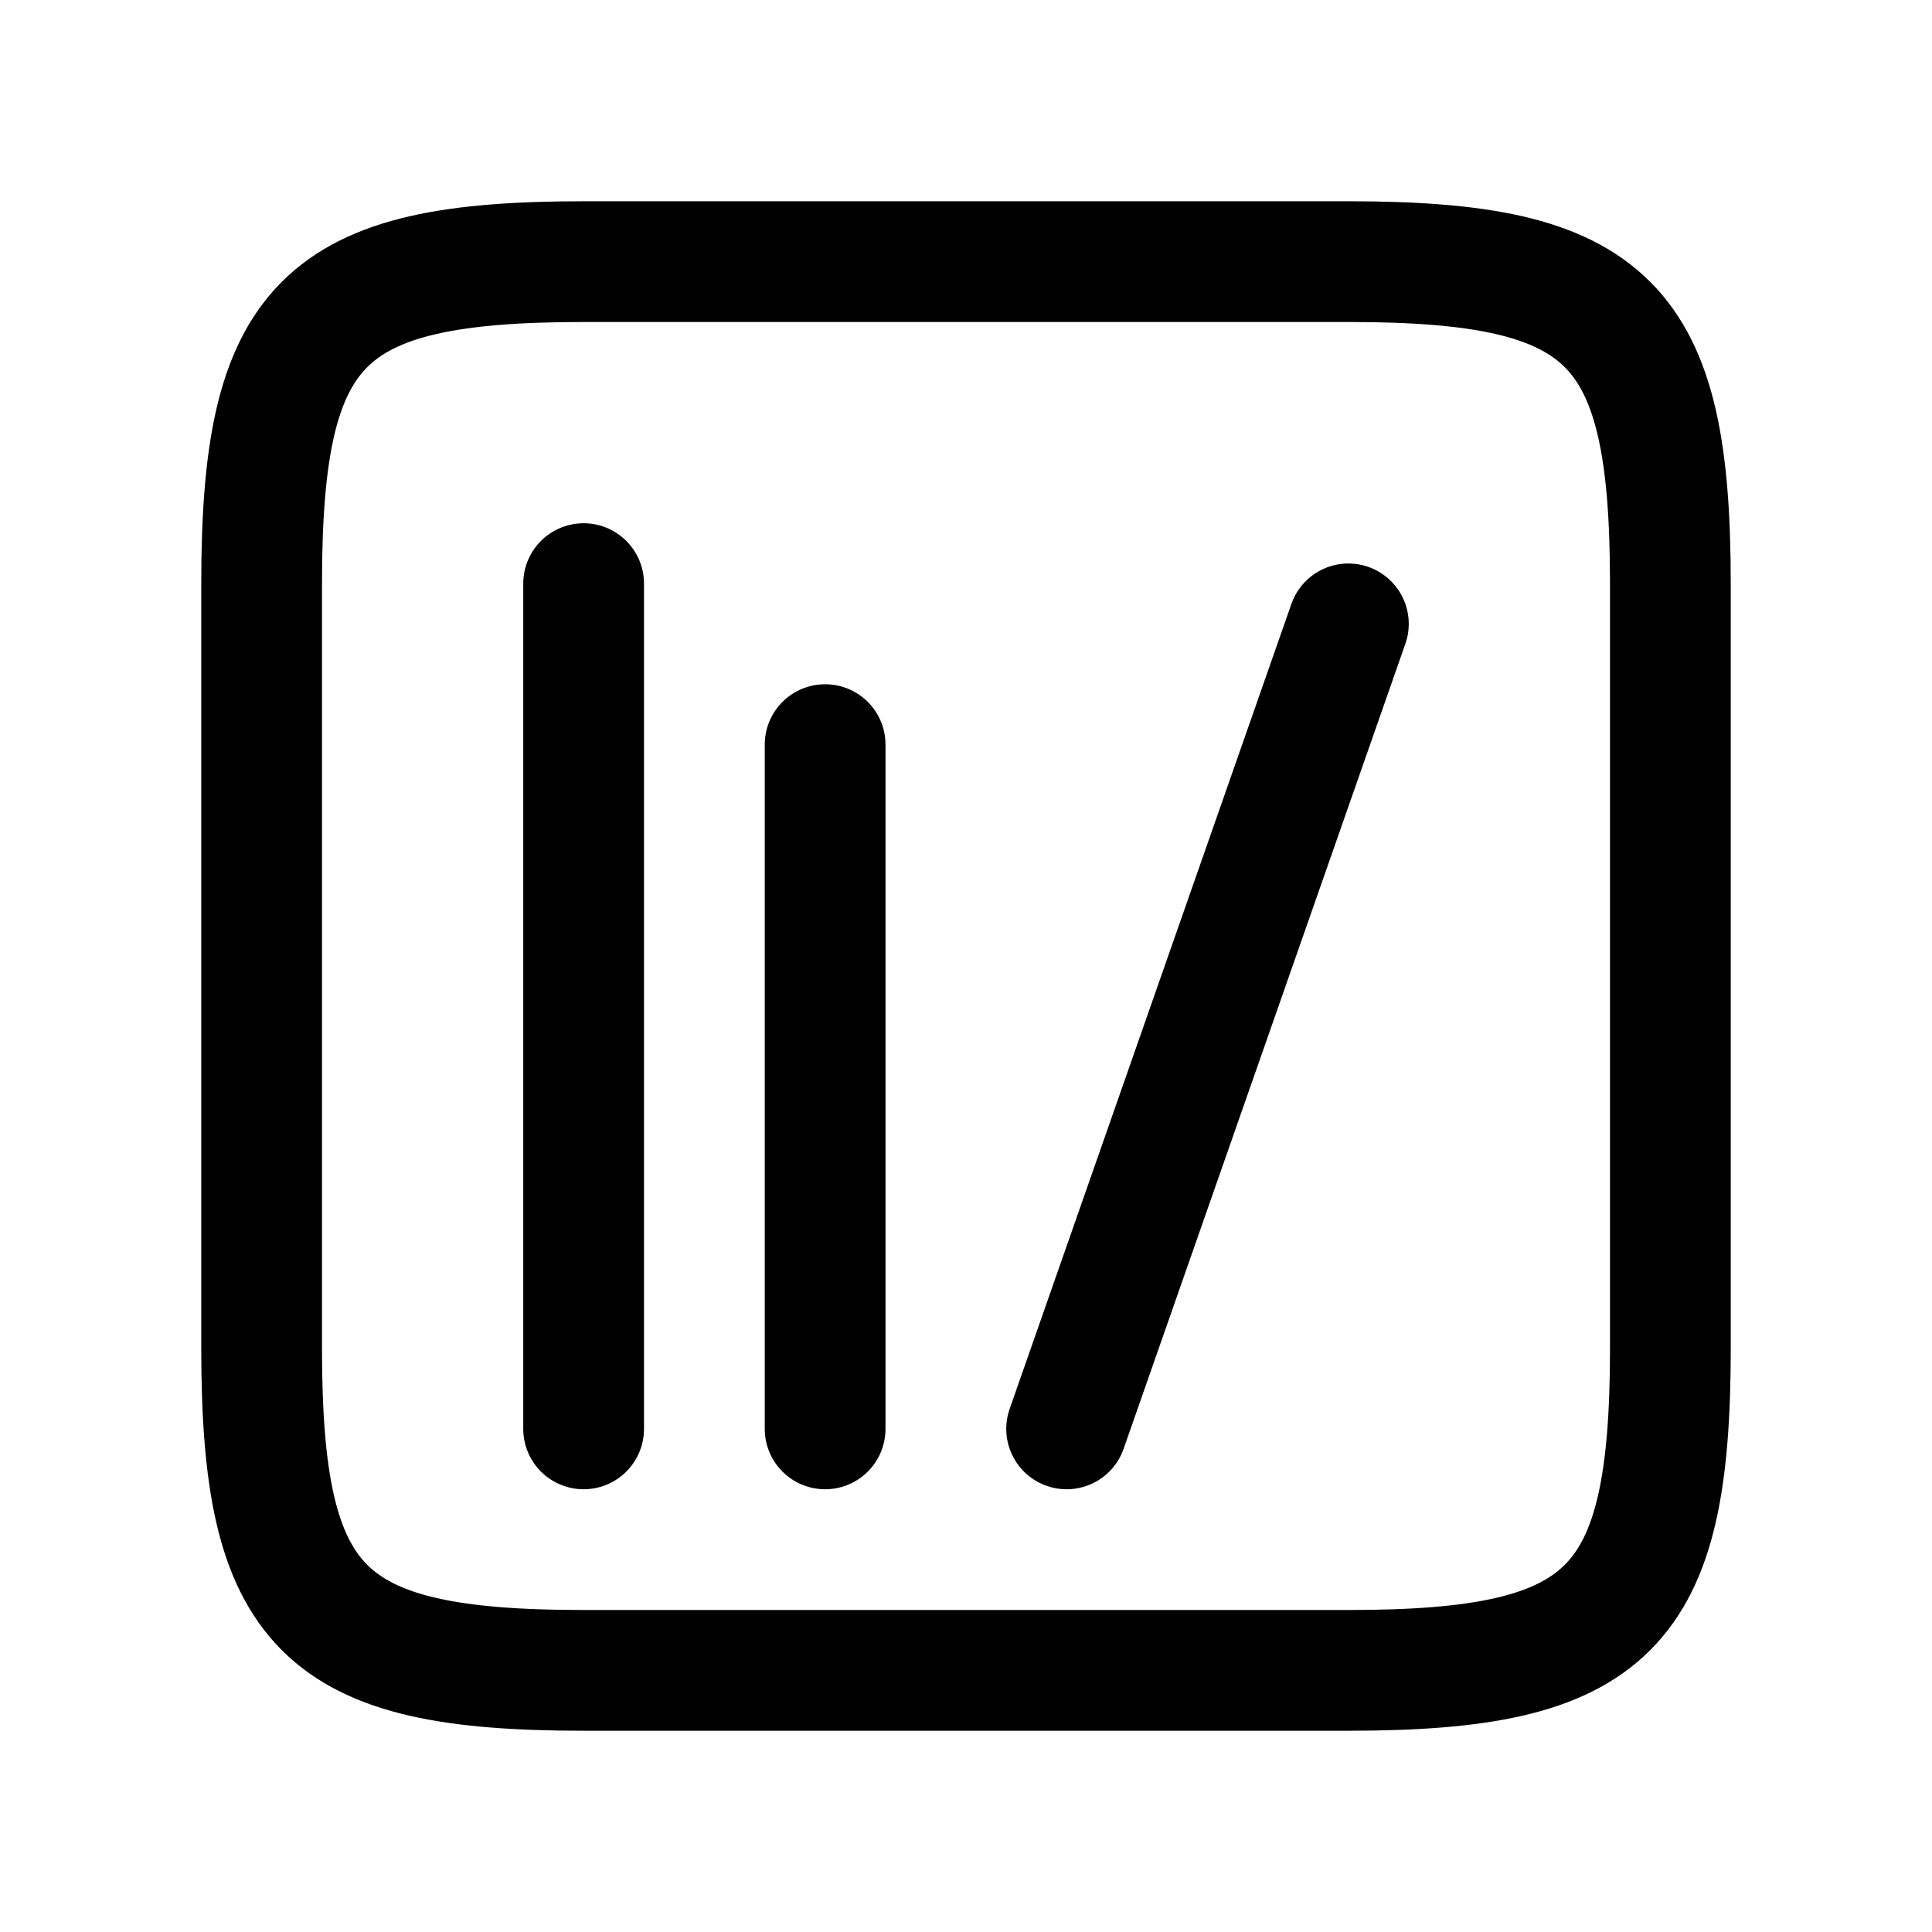
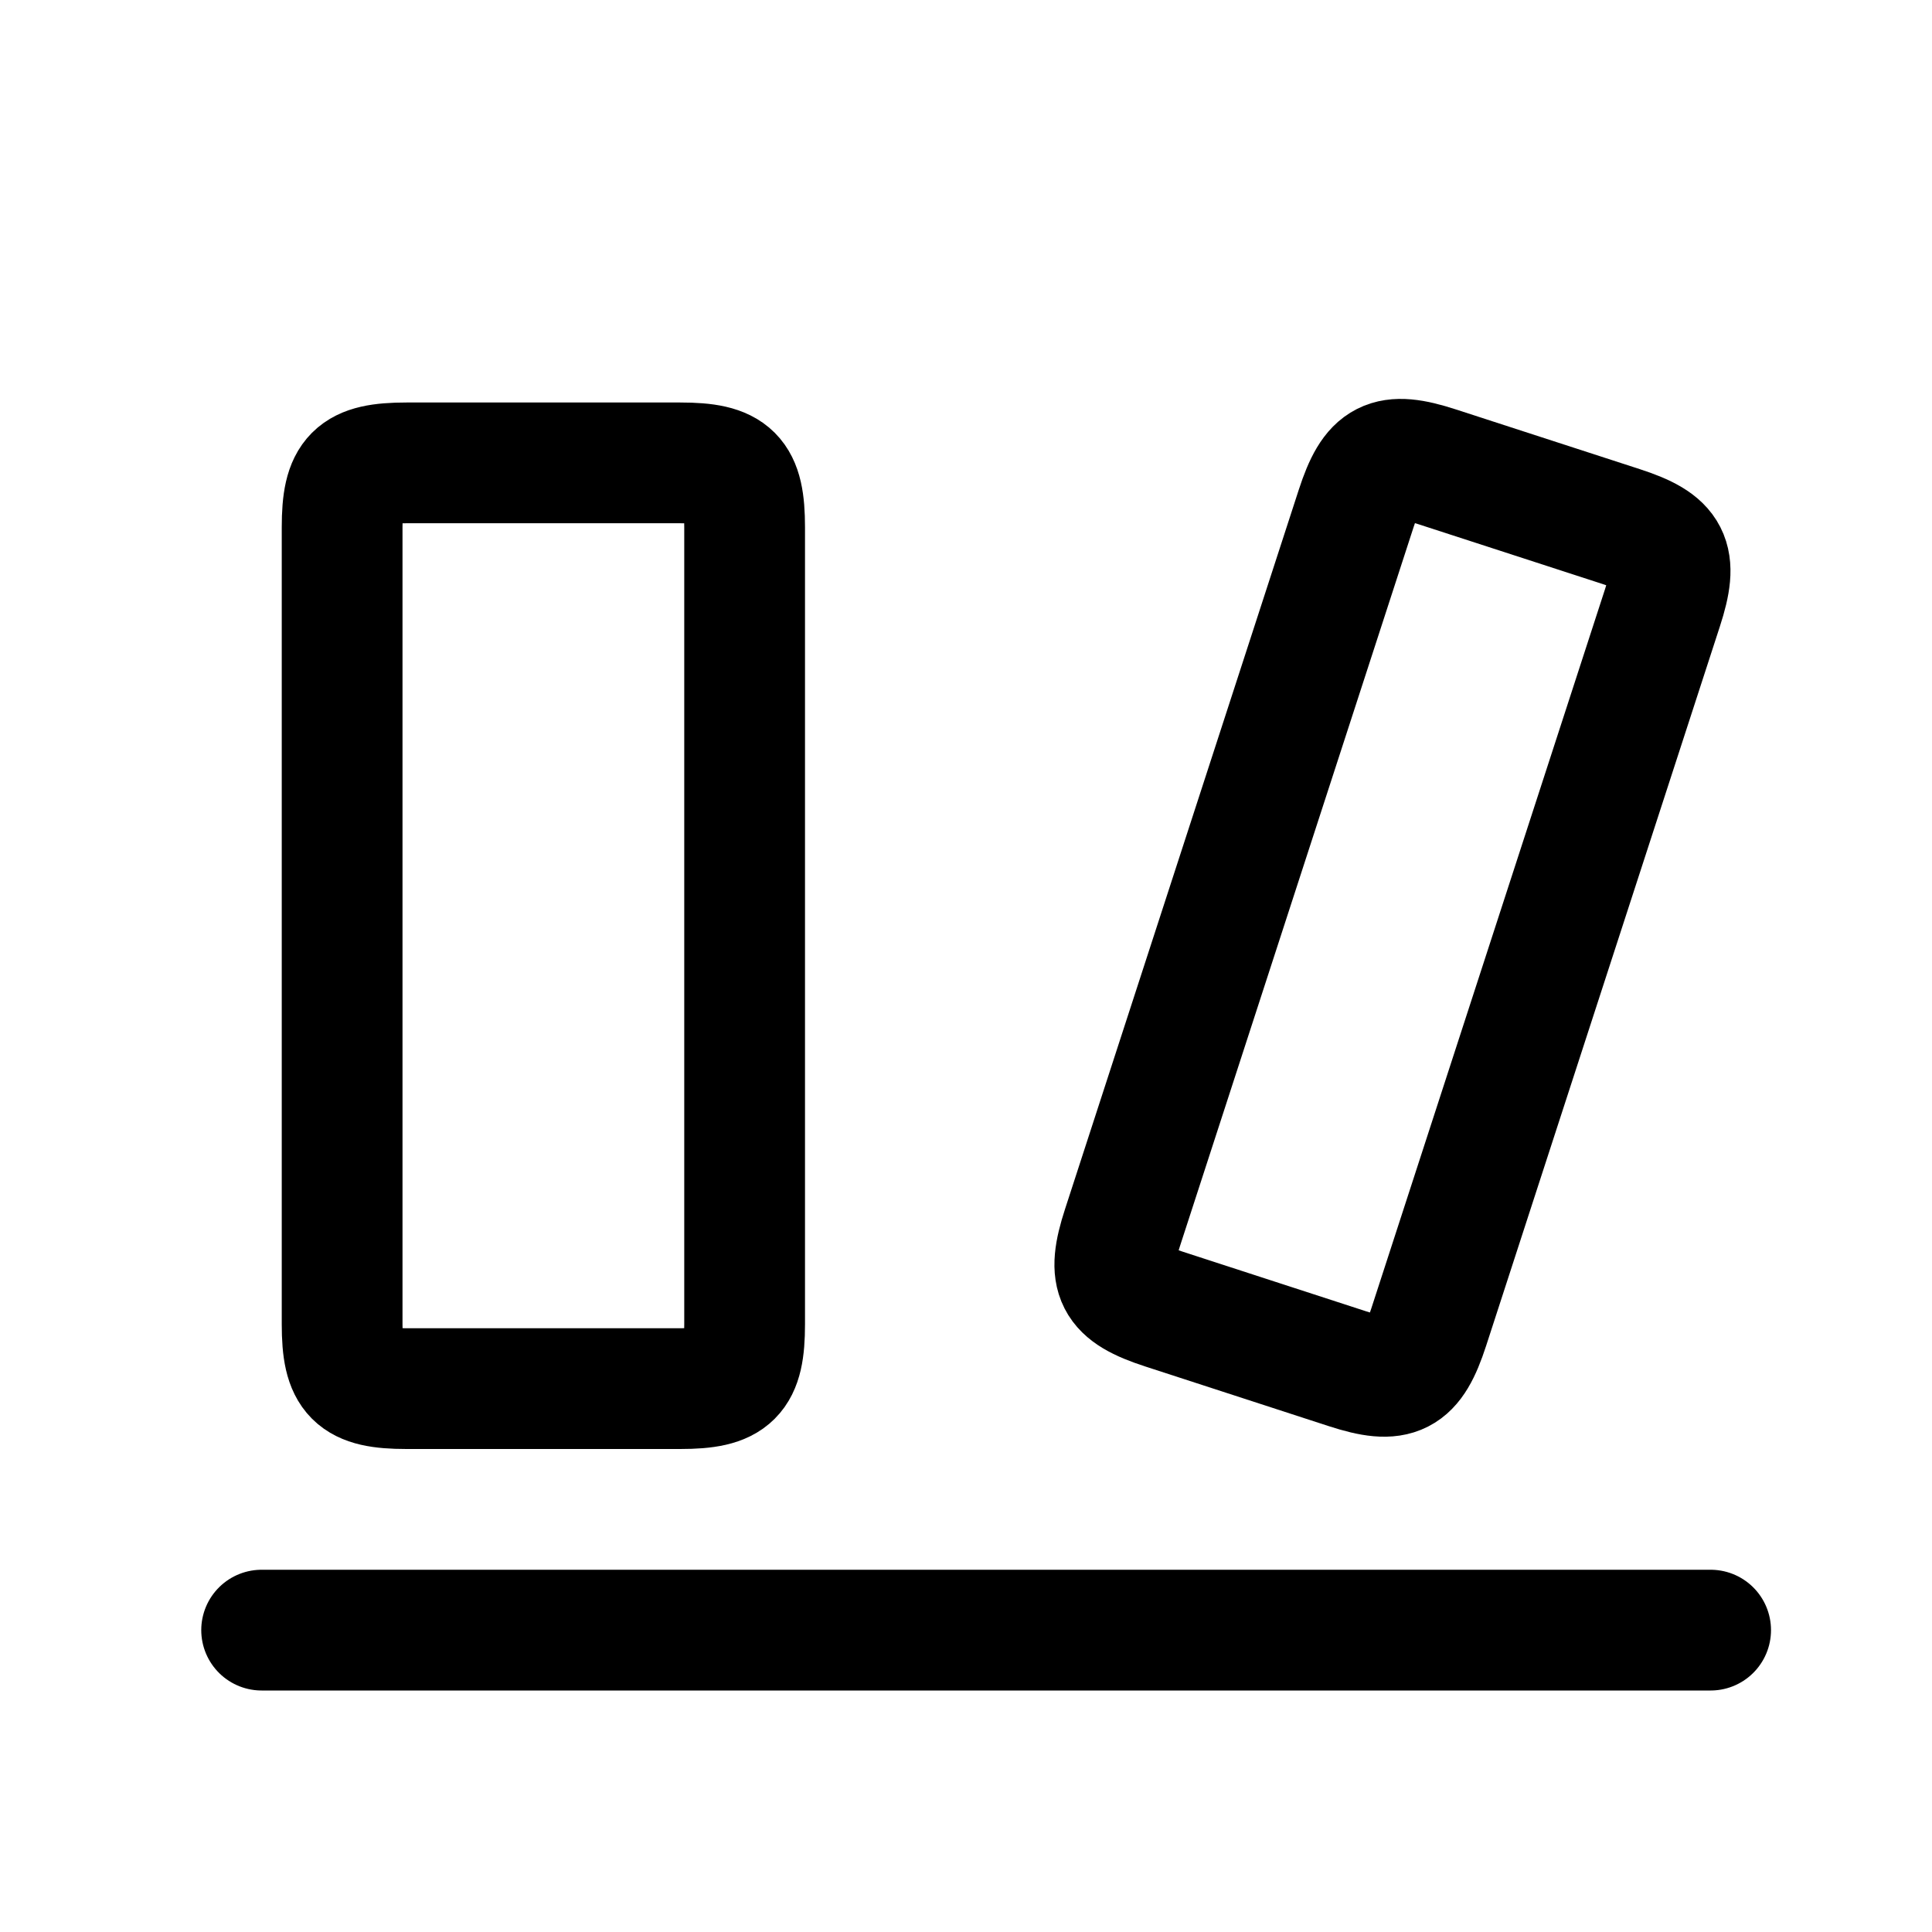
<svg xmlns="http://www.w3.org/2000/svg" width="24" height="24" viewBox="0 0 24 24" fill="none" stroke="currentColor" stroke-width="1.5" stroke-linecap="round" stroke-linejoin="round">
-   <path d="M7.25 3.25h9.5c3.25 0 4 .75 4 4v9.5c0 3.25-.75 4-4 4h-9.5c-3.25 0-4-.75-4-4v-9.5c0-3.25.75-4 4-4" />
-   <path d="M7.25 17.75V7.25" />
-   <path d="M10.25 17.75v-8.5" />
-   <path d="m13.25 17.75 3.5-10" />
+   <path d="M5.05 5.75h3.4c.65 0 .8.15.8.8v9.9c0 .65-.15.8-.8.8h-3.4c-.65 0-.8-.15-.8-.8v-9.9c0-.65.15-.8.8-.8" />
+   <path d="m13.943 15.253 2.905-8.94c.201-.618.39-.714 1.008-.513l2.282.741c.619.201.715.39.514 1.008l-2.905 8.94c-.201.618-.39.715-1.008.514l-2.282-.742c-.619-.201-.715-.39-.514-1.008" />
+   <path d="M3.25 20.25h18" />
</svg>
